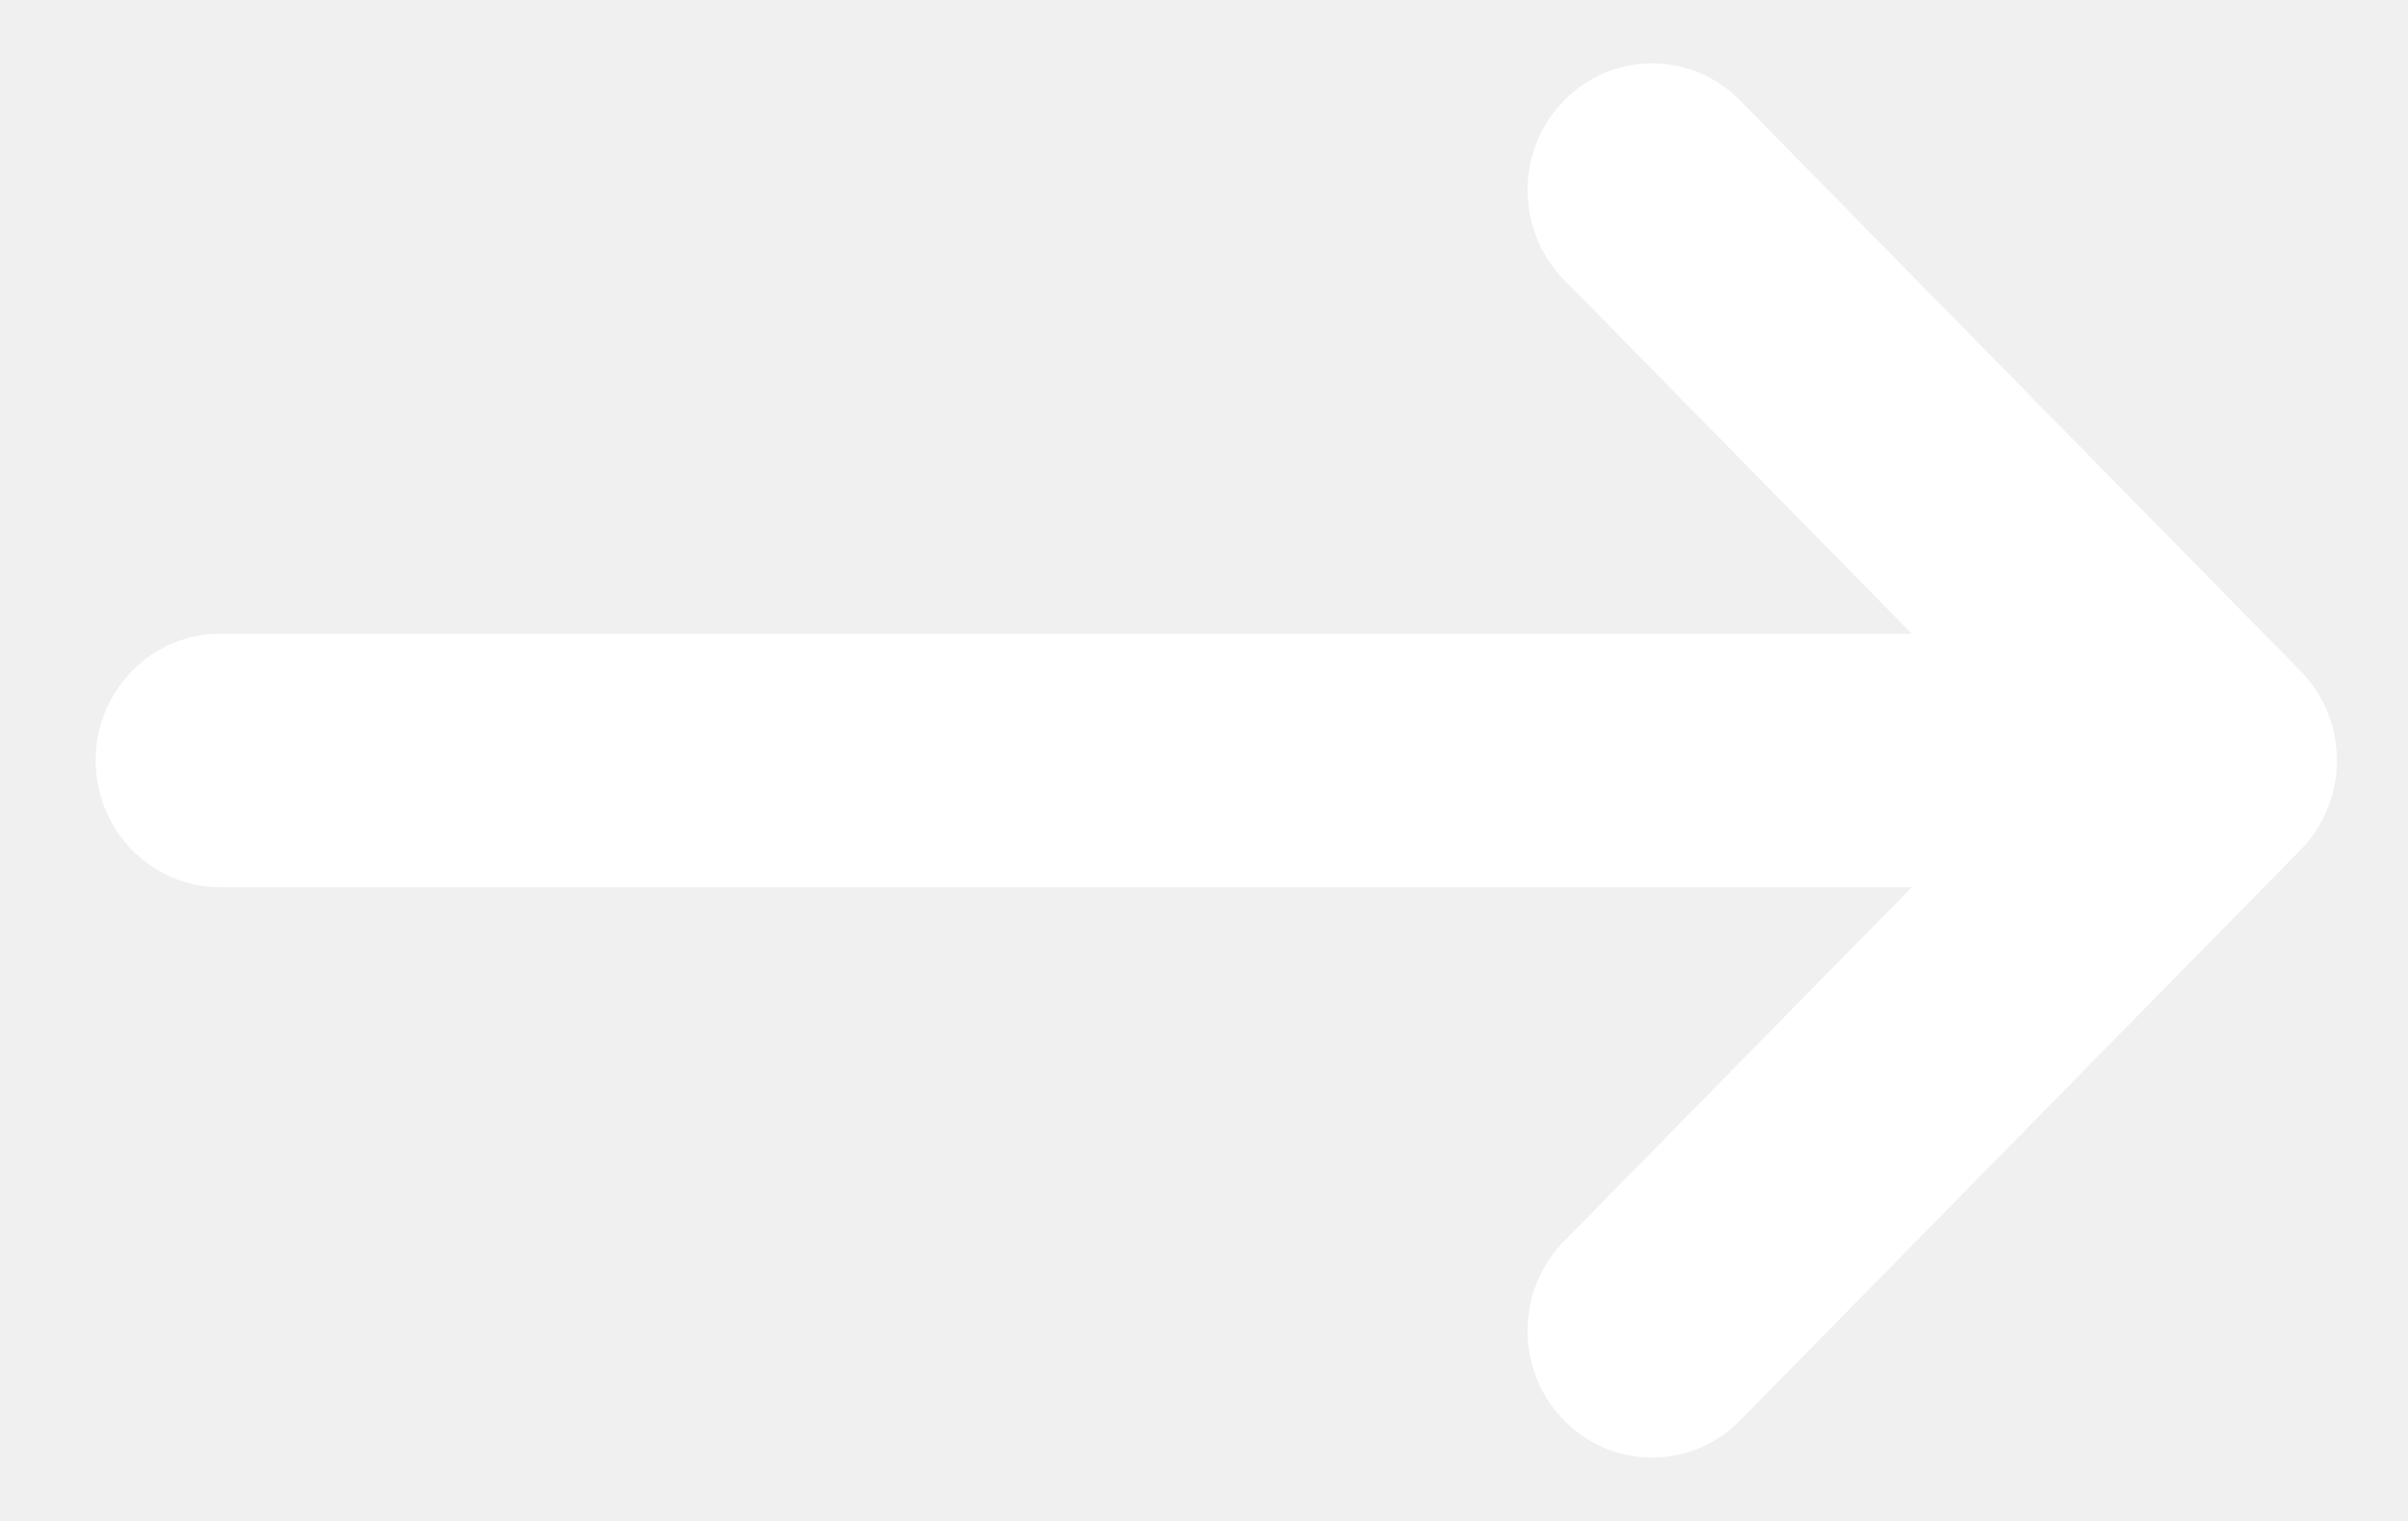
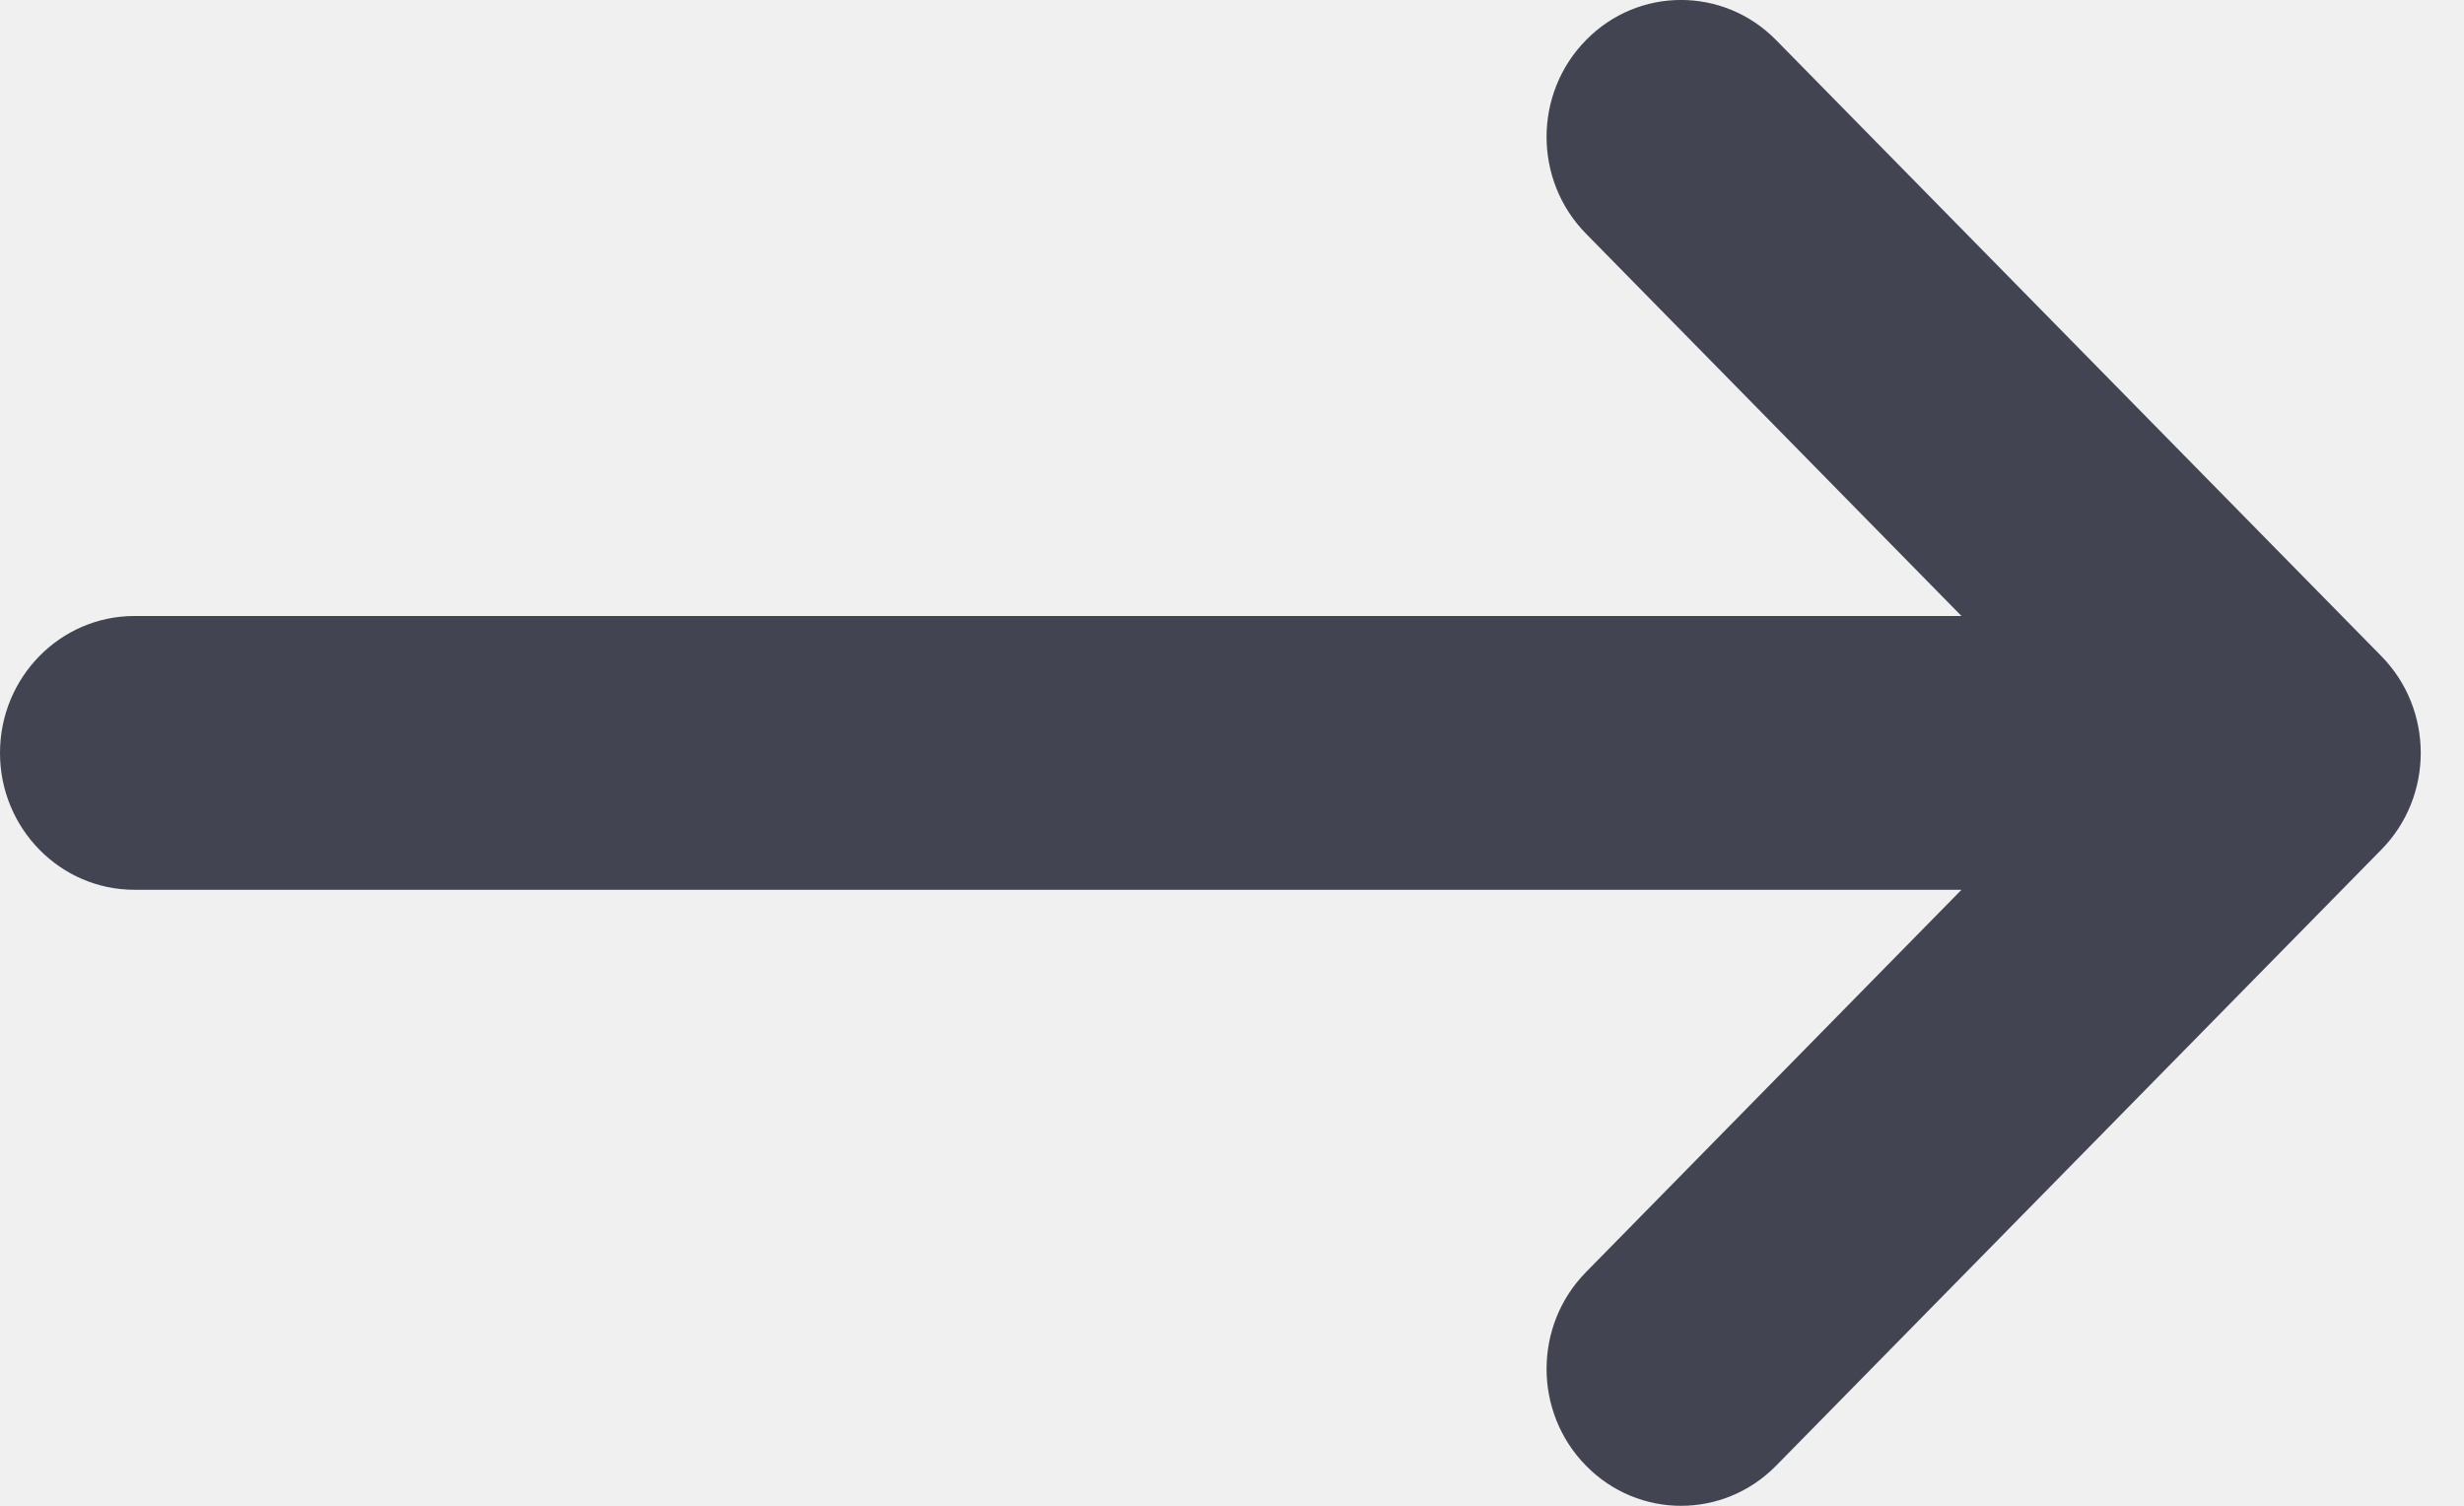
- <svg xmlns="http://www.w3.org/2000/svg" width="19" height="12" viewBox="0 0 19 12" fill="none">
-   <path fill-rule="evenodd" clip-rule="evenodd" d="M12.341 0.793C12.725 0.402 13.347 0.402 13.73 0.793L18.151 5.293C18.535 5.683 18.535 6.317 18.151 6.707L13.73 11.207C13.347 11.598 12.725 11.598 12.341 11.207C11.957 10.817 11.957 10.183 12.341 9.793L15.085 7H1.738C1.195 7 0.755 6.552 0.755 6C0.755 5.448 1.195 5 1.738 5H15.085L12.341 2.207C11.957 1.817 11.957 1.183 12.341 0.793Z" fill="white" />
+ <svg xmlns="http://www.w3.org/2000/svg" width="18" height="11" viewBox="0 0 18 11" fill="none">
+   <path fill-rule="evenodd" clip-rule="evenodd" d="M11.586 0.293C11.969 -0.098 12.591 -0.098 12.975 0.293L17.396 4.793C17.78 5.183 17.78 5.817 17.396 6.207L12.975 10.707C12.591 11.098 11.969 11.098 11.586 10.707C11.202 10.317 11.202 9.683 11.586 9.293L14.329 6.5H0.982C0.44 6.5 0 6.052 0 5.5C0 4.948 0.44 4.5 0.982 4.5H14.329L11.586 1.707C11.202 1.317 11.202 0.683 11.586 0.293Z" fill="#424551" />
</svg>
